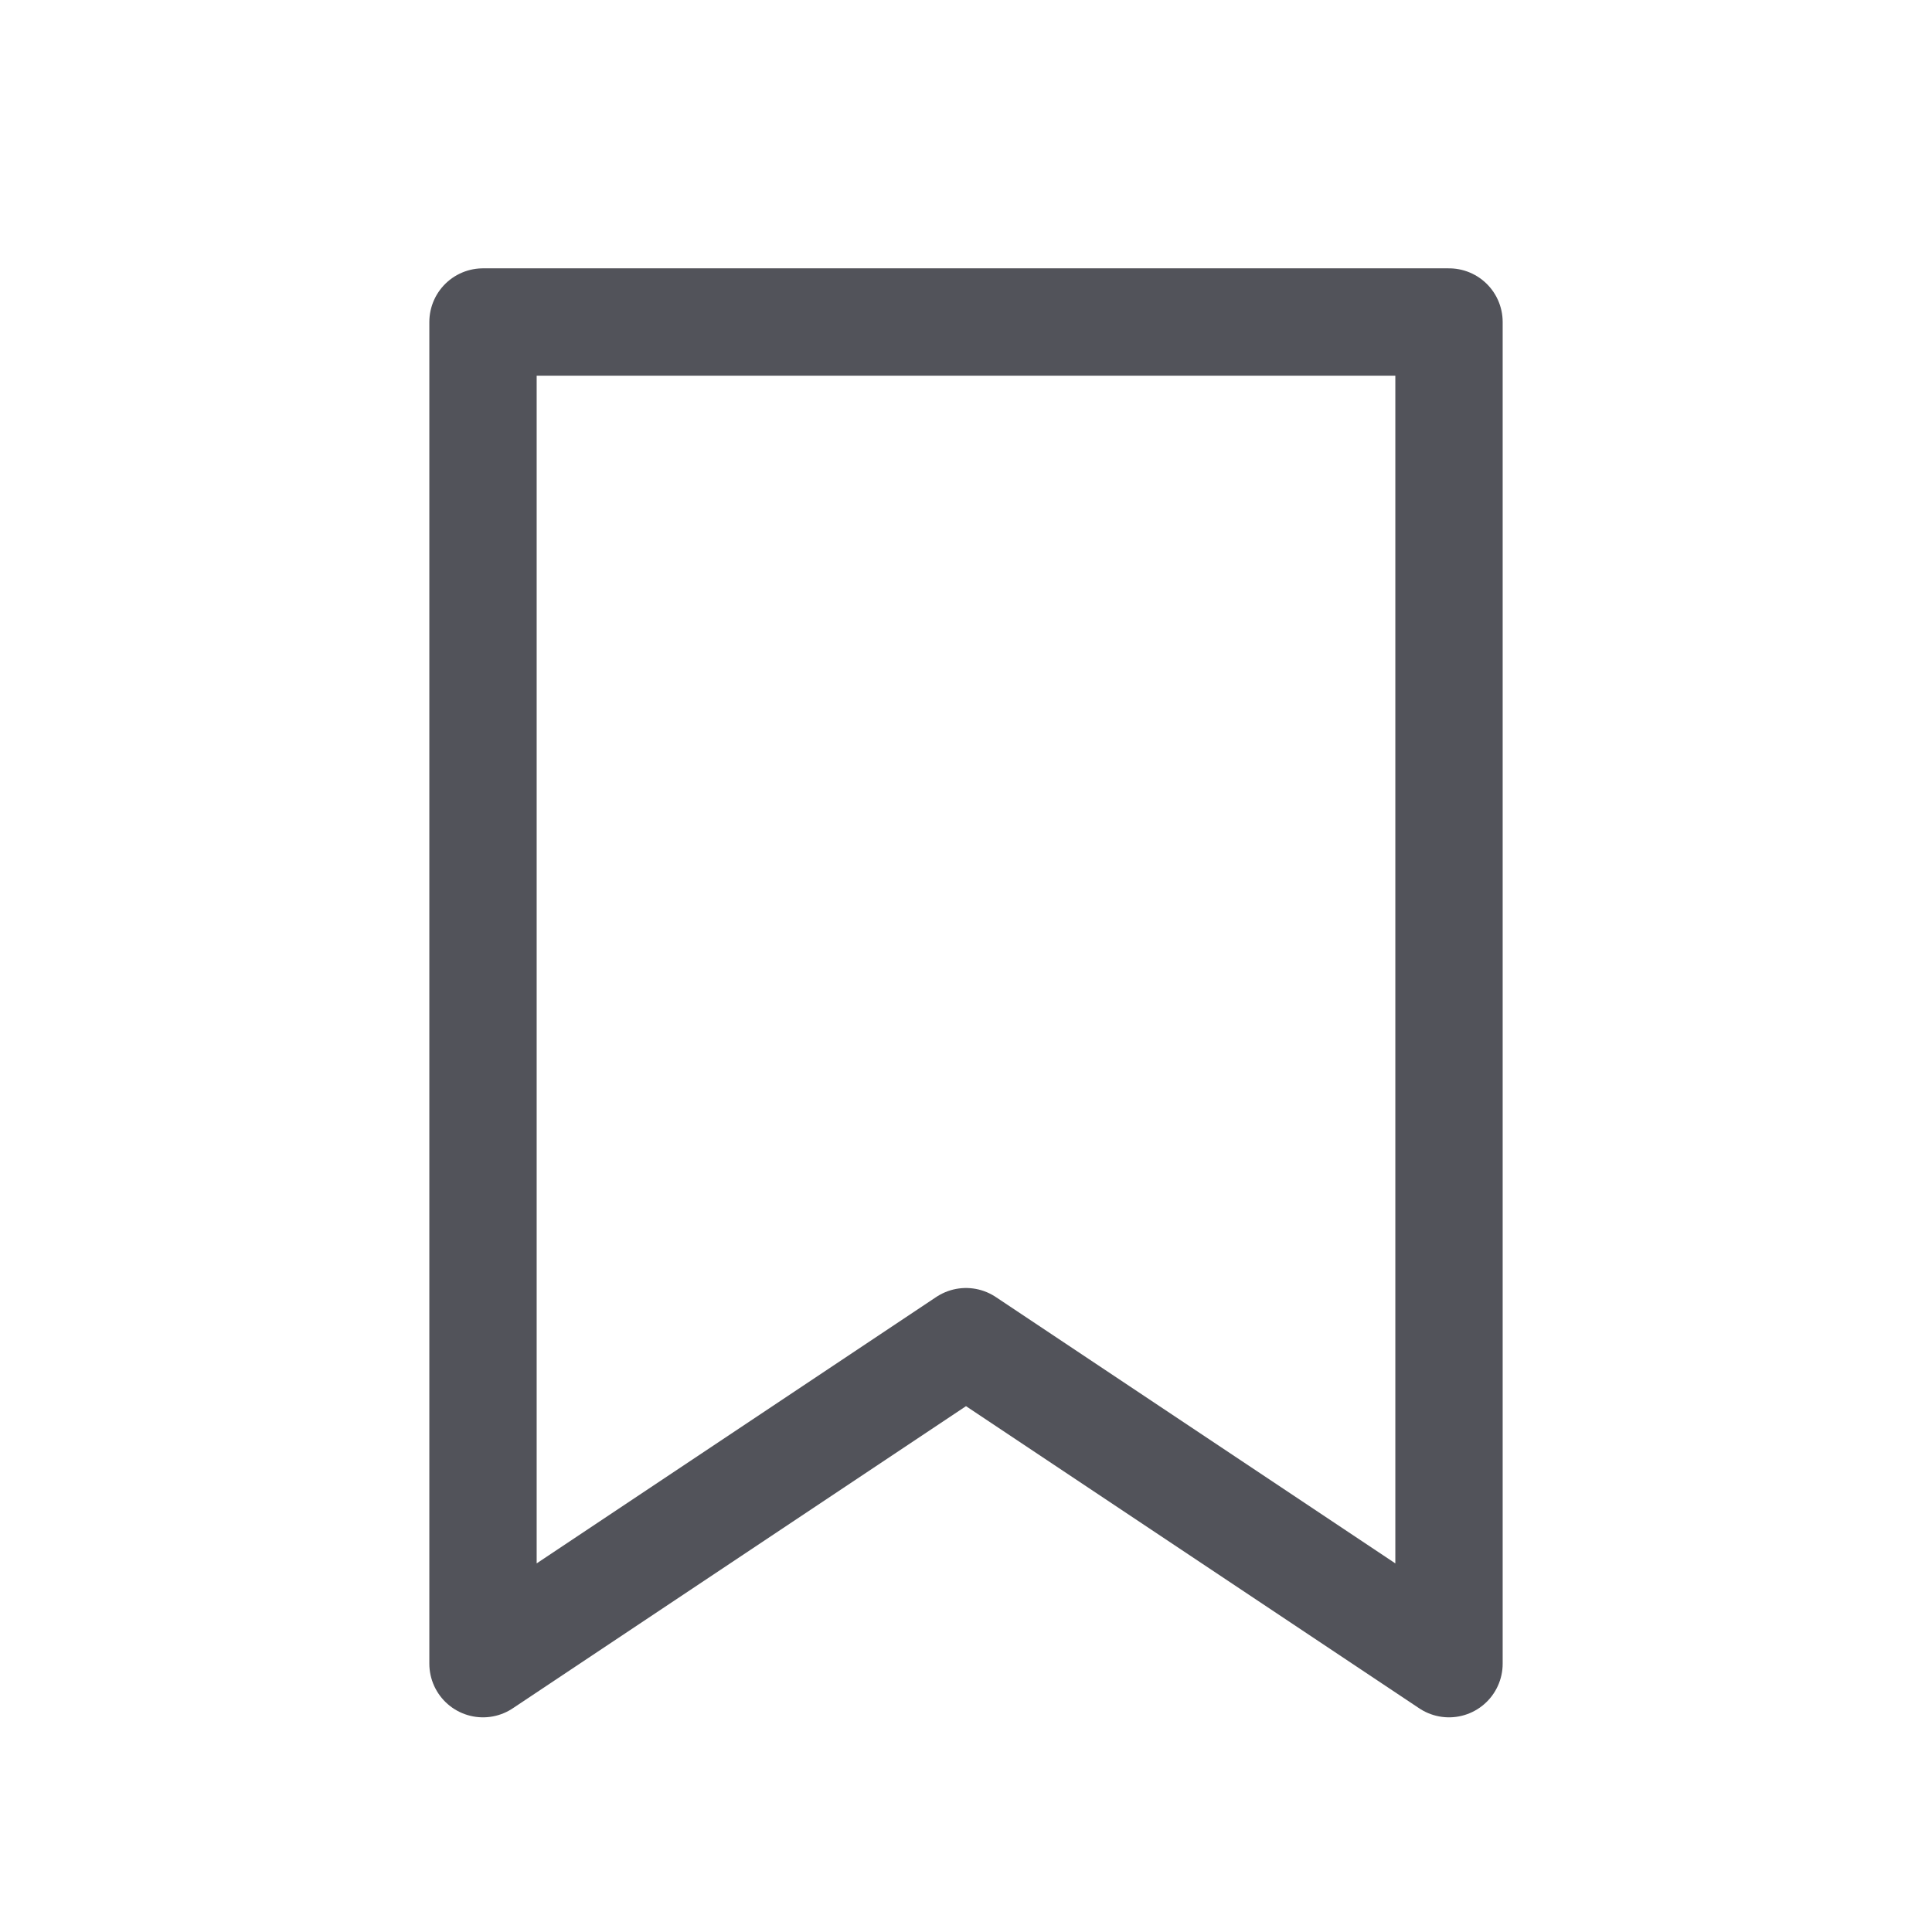
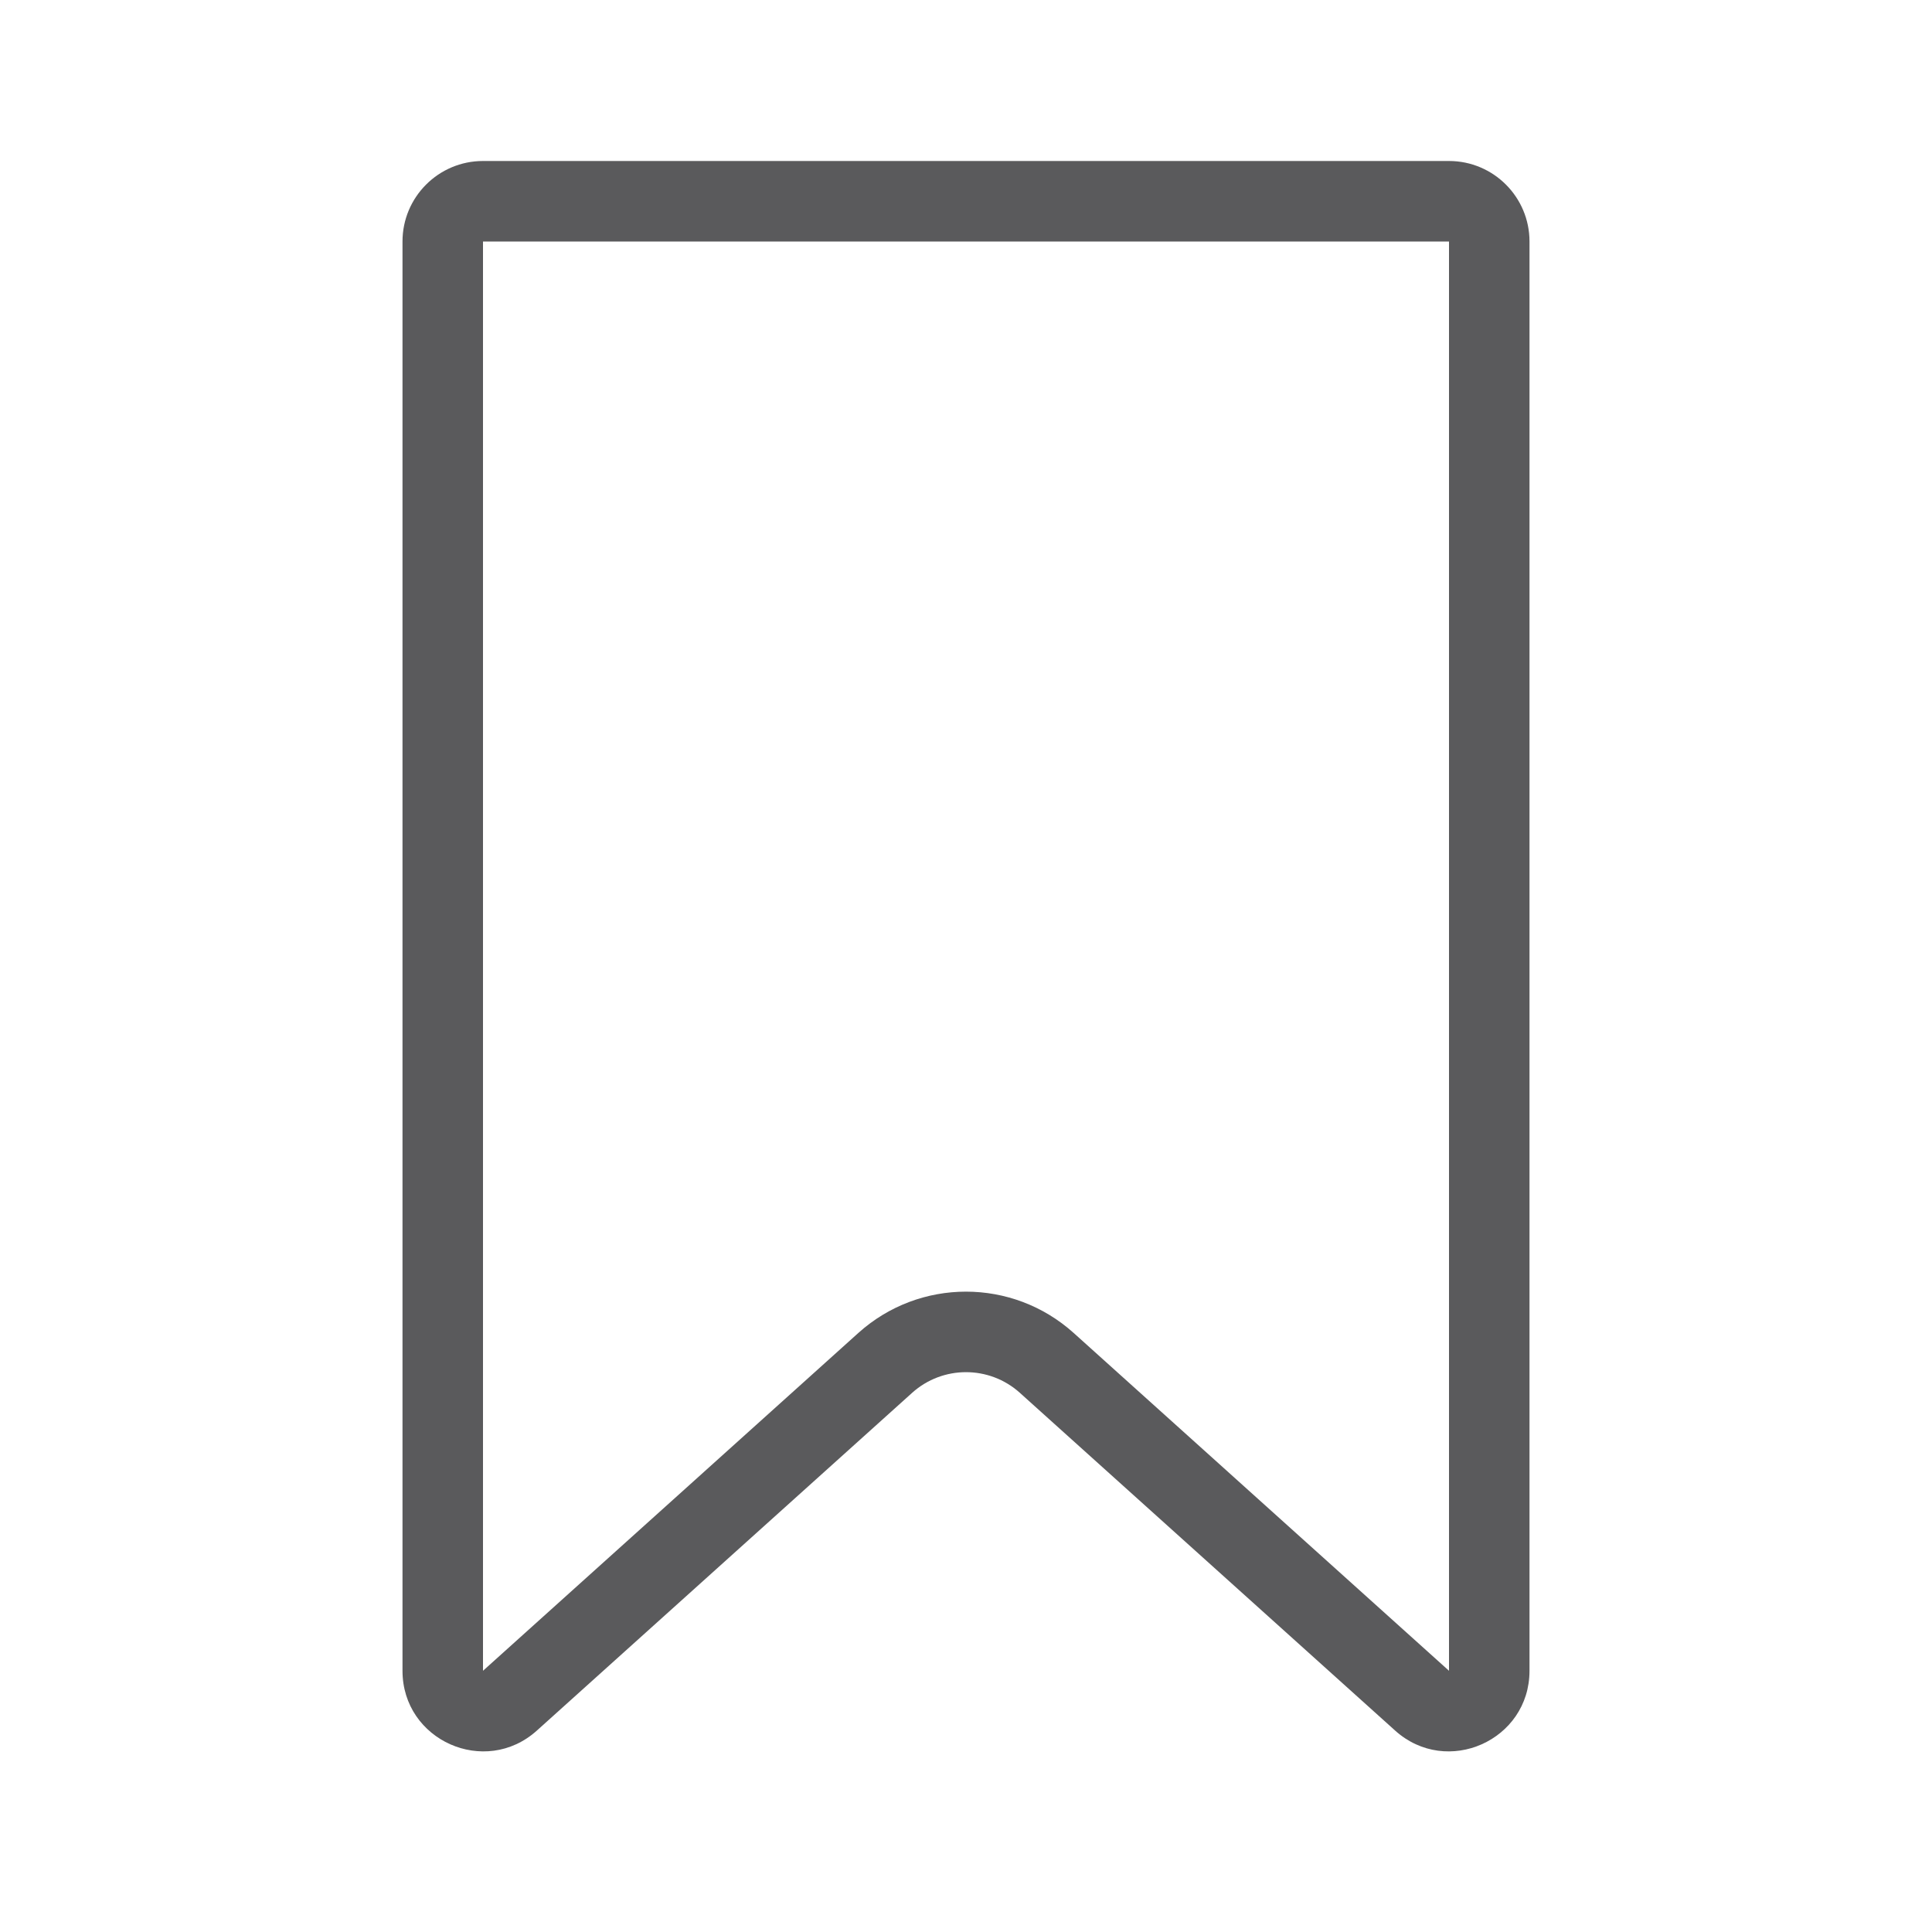
- <svg xmlns="http://www.w3.org/2000/svg" width="36" height="36" viewBox="0 0 36 36" fill="none">
-   <path d="M27 6H9V31L18 25L27 31V6Z" stroke="#52535A" stroke-width="2" stroke-linejoin="round" />
+ <svg xmlns="http://www.w3.org/2000/svg" width="24" height="24" viewBox="0 0 24 24" fill="none">
+   <path fill-rule="evenodd" clip-rule="evenodd" d="M18 3H6V20.755L10.662 16.559C11.423 15.874 12.577 15.874 13.338 16.559L18 20.755V3ZM6 2C5.448 2 5 2.448 5 3V20.755C5 21.62 6.025 22.077 6.669 21.498L11.331 17.302C11.711 16.96 12.289 16.96 12.669 17.302L17.331 21.498C17.975 22.077 19 21.62 19 20.755V3C19 2.448 18.552 2 18 2H6Z" fill="#5A5A5C" />
</svg>
